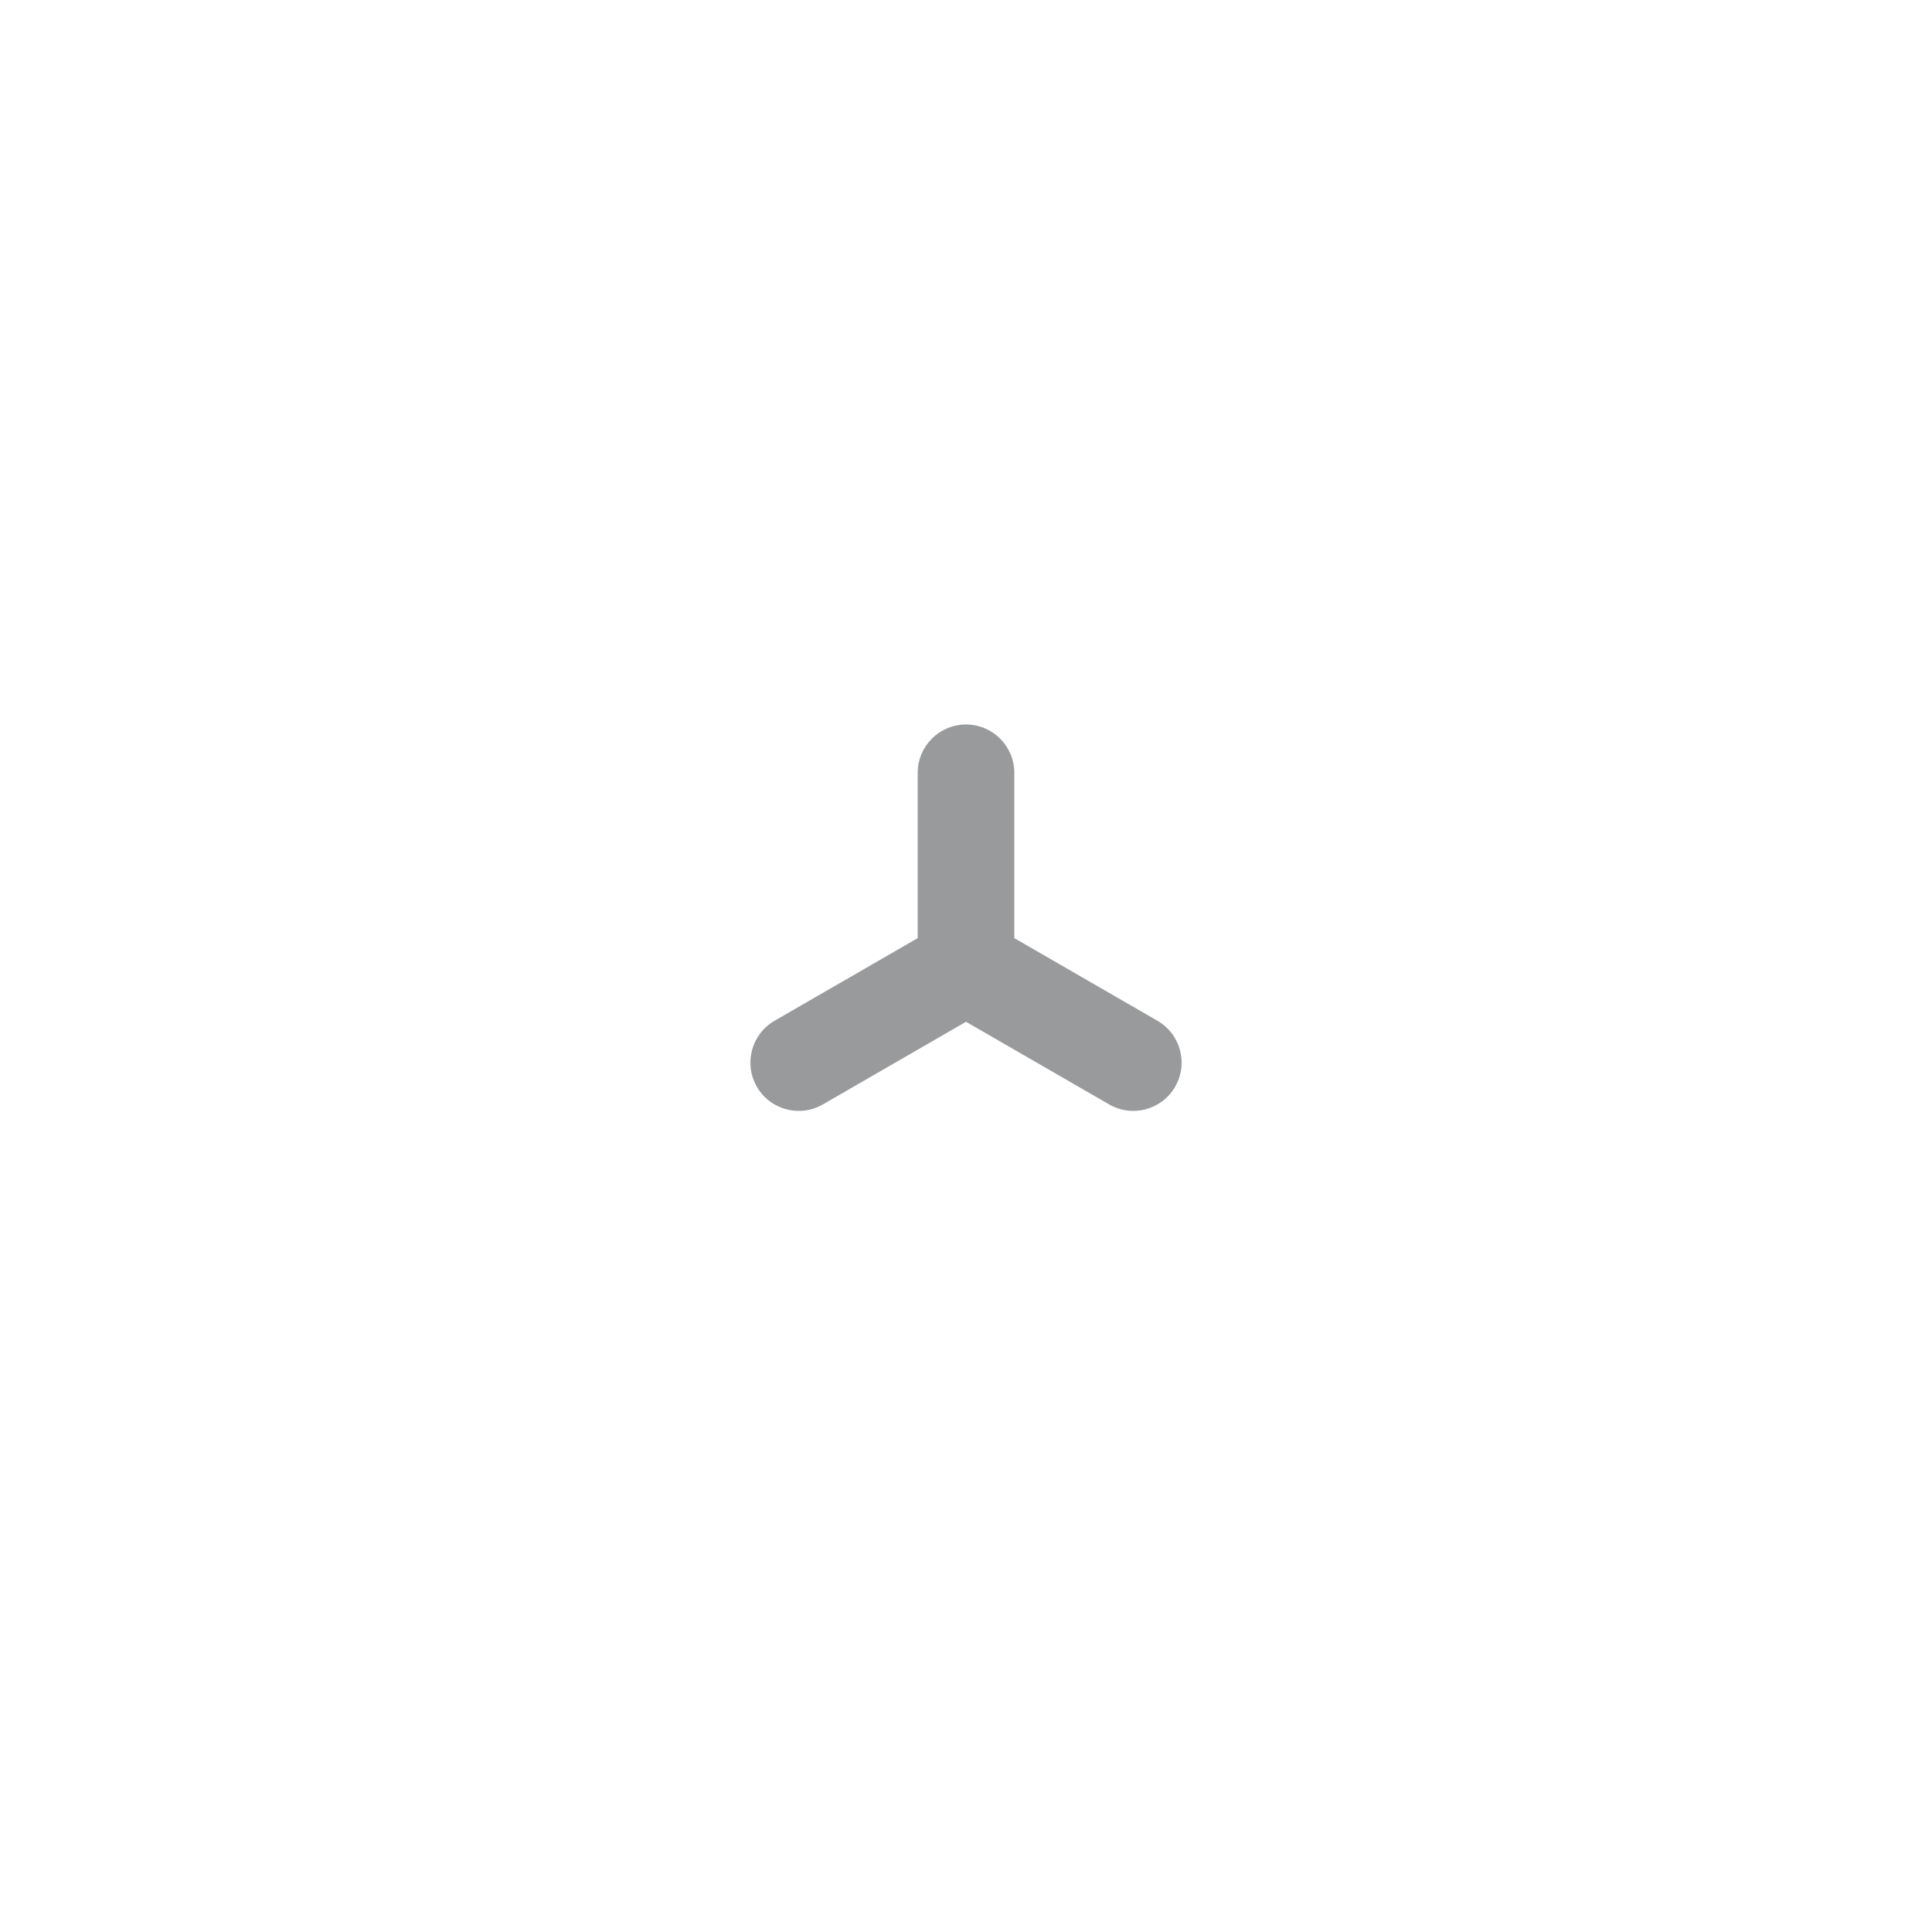
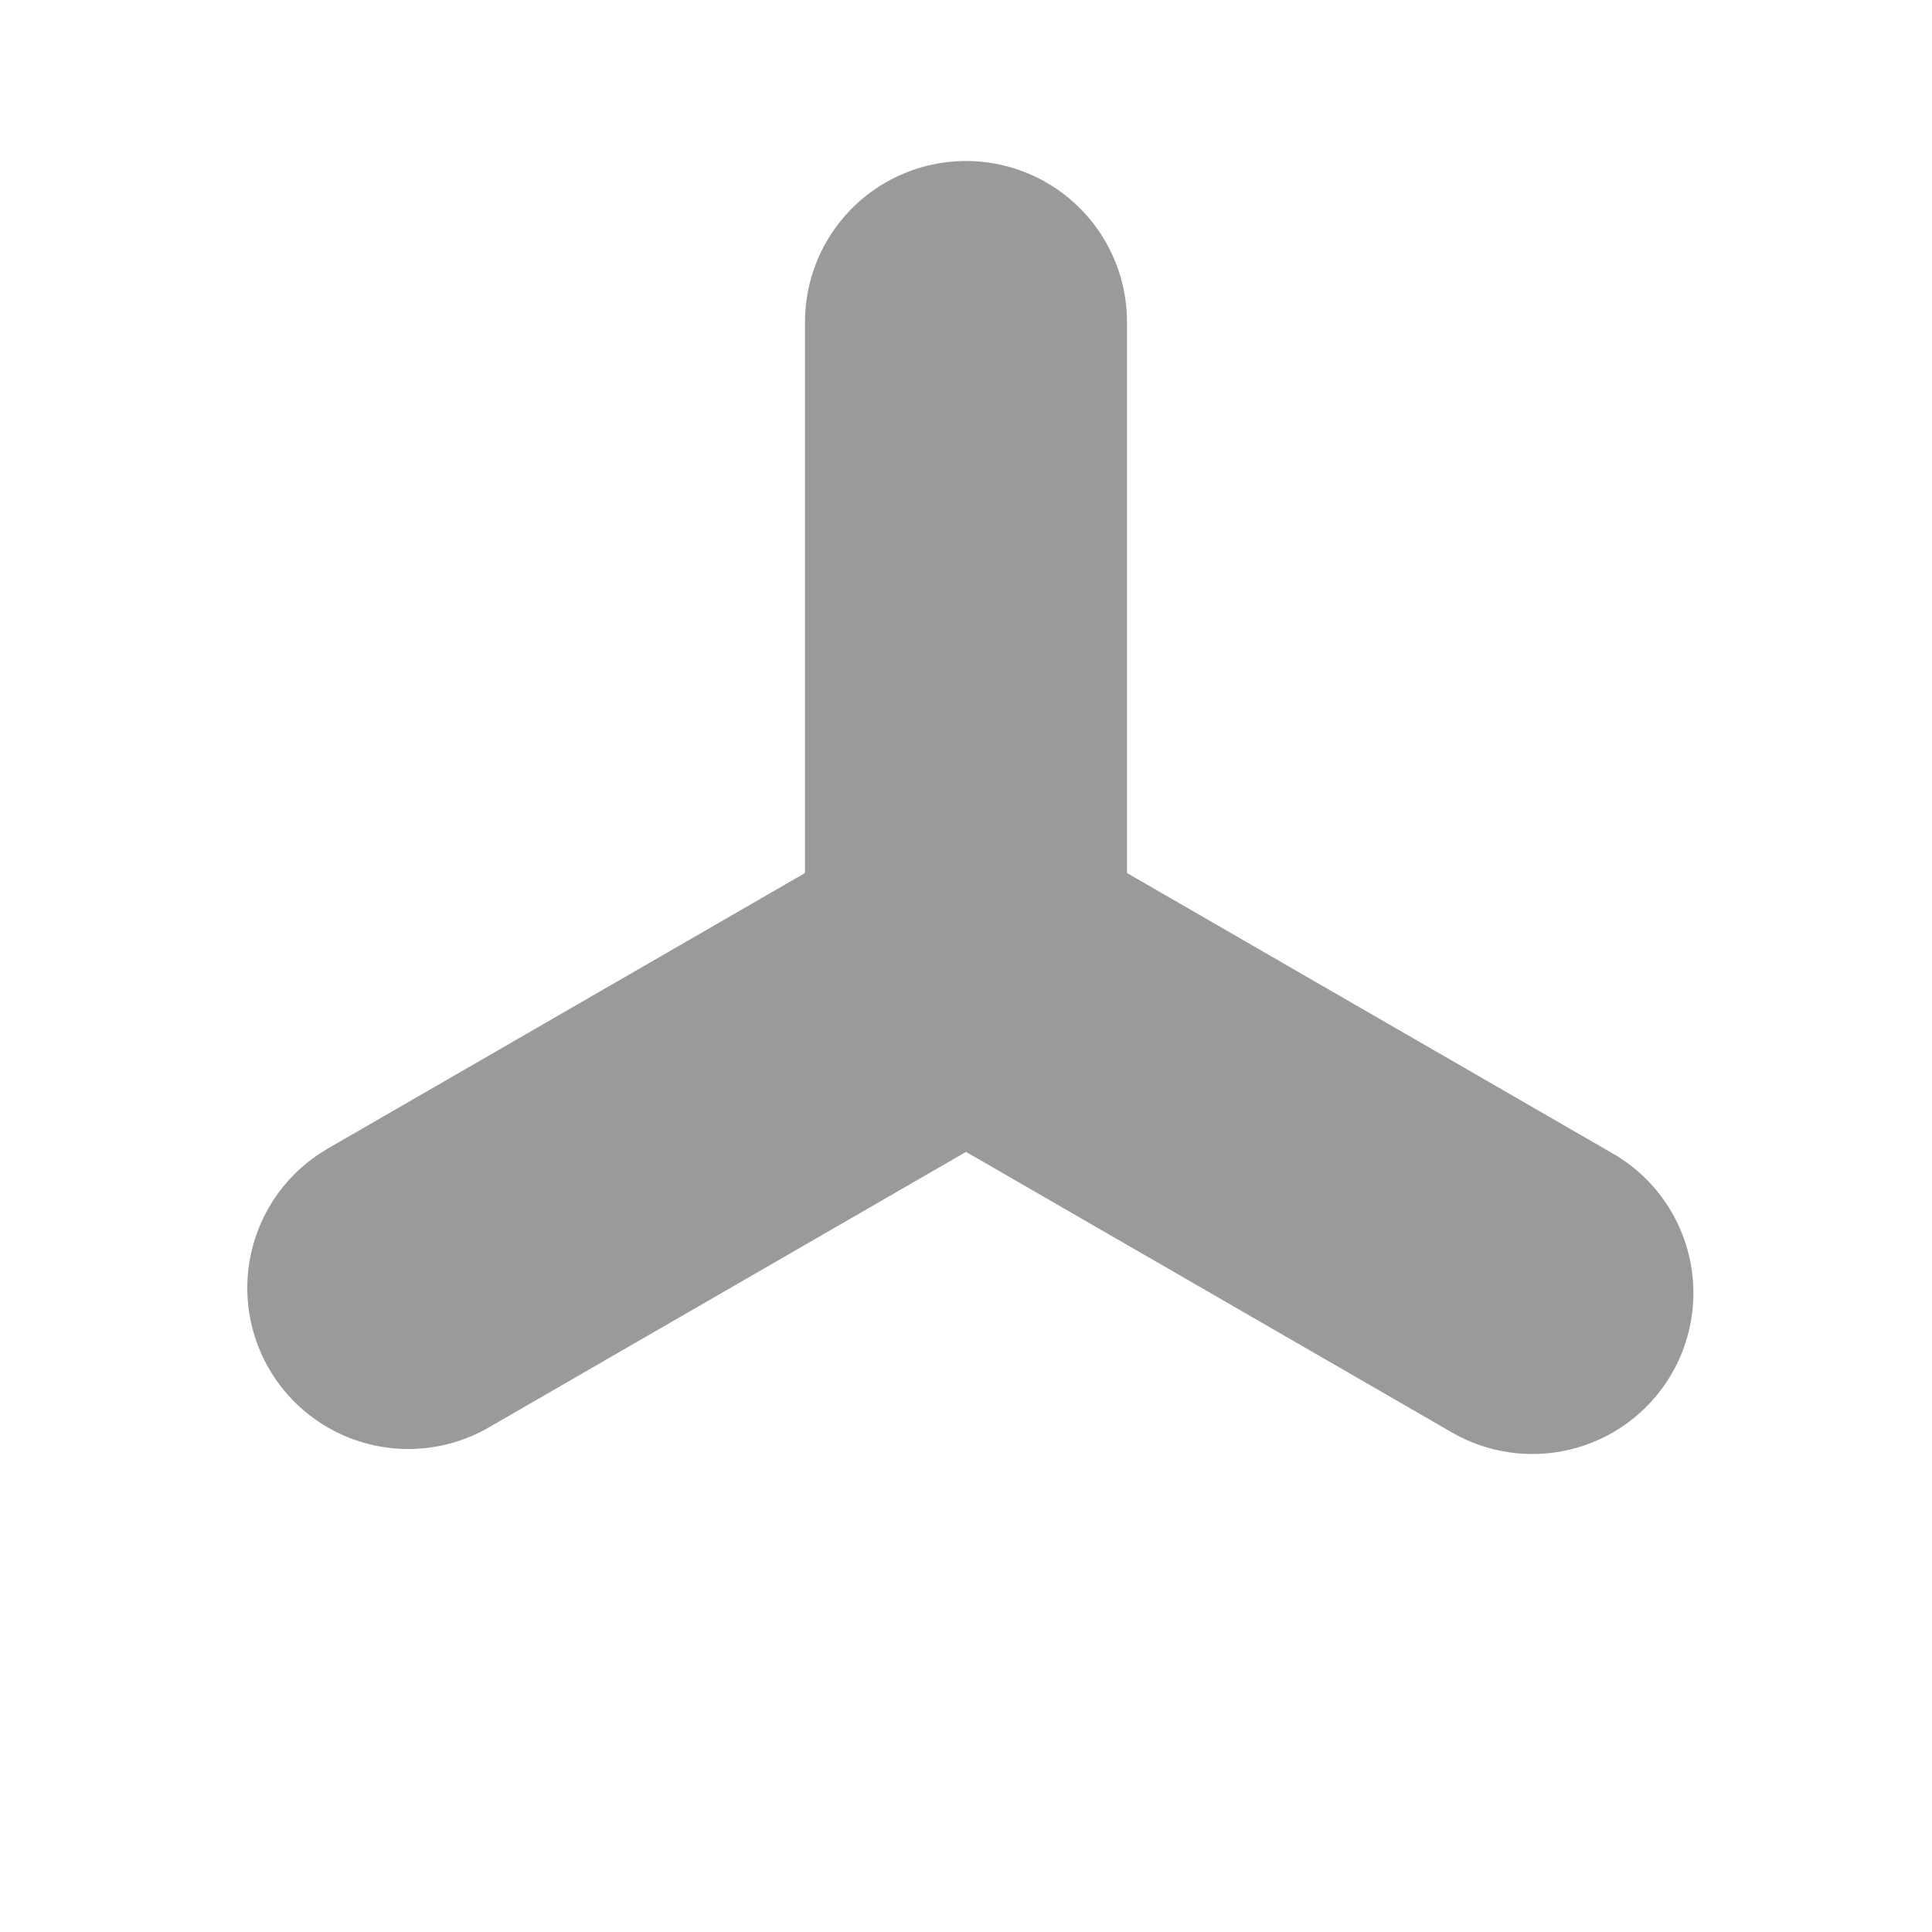
- <svg xmlns="http://www.w3.org/2000/svg" width="40px" height="40px" viewBox="0 0 40 40" version="1.1">
-   <defs />
-   <g id="Page-1" stroke="none" stroke-width="1" fill="none" fill-rule="evenodd">
-     <g id="Group-18">
-       <rect id="Rectangle" x="0" y="0" width="40" height="40" />
-       <path d="M19,19.423 L19,16 C19,15.448 19.448,15 20,15 C20.552,15 21,15.448 21,16 L21,19.423 L23.964,21.134 C24.442,21.41 24.606,22.022 24.33,22.5 C24.054,22.978 23.442,23.142 22.964,22.866 L20,21.155 L17.036,22.866 C16.558,23.142 15.946,22.978 15.67,22.5 C15.394,22.022 15.558,21.41 16.036,21.134 L19,19.423 Z" id="Rectangle-11" fill="#989A9C" />
-     </g>
+ <svg xmlns="http://www.w3.org/2000/svg" width="12" height="12" viewBox="0 0 12 12">
+   <g fill="none" fill-rule="evenodd" stroke="#989A9C" stroke-linecap="round" stroke-width="2">
+     <path d="M6 2L6 6M2.536 8L6 6M9.518 8.031L6.054 6.031" />
  </g>
</svg>
